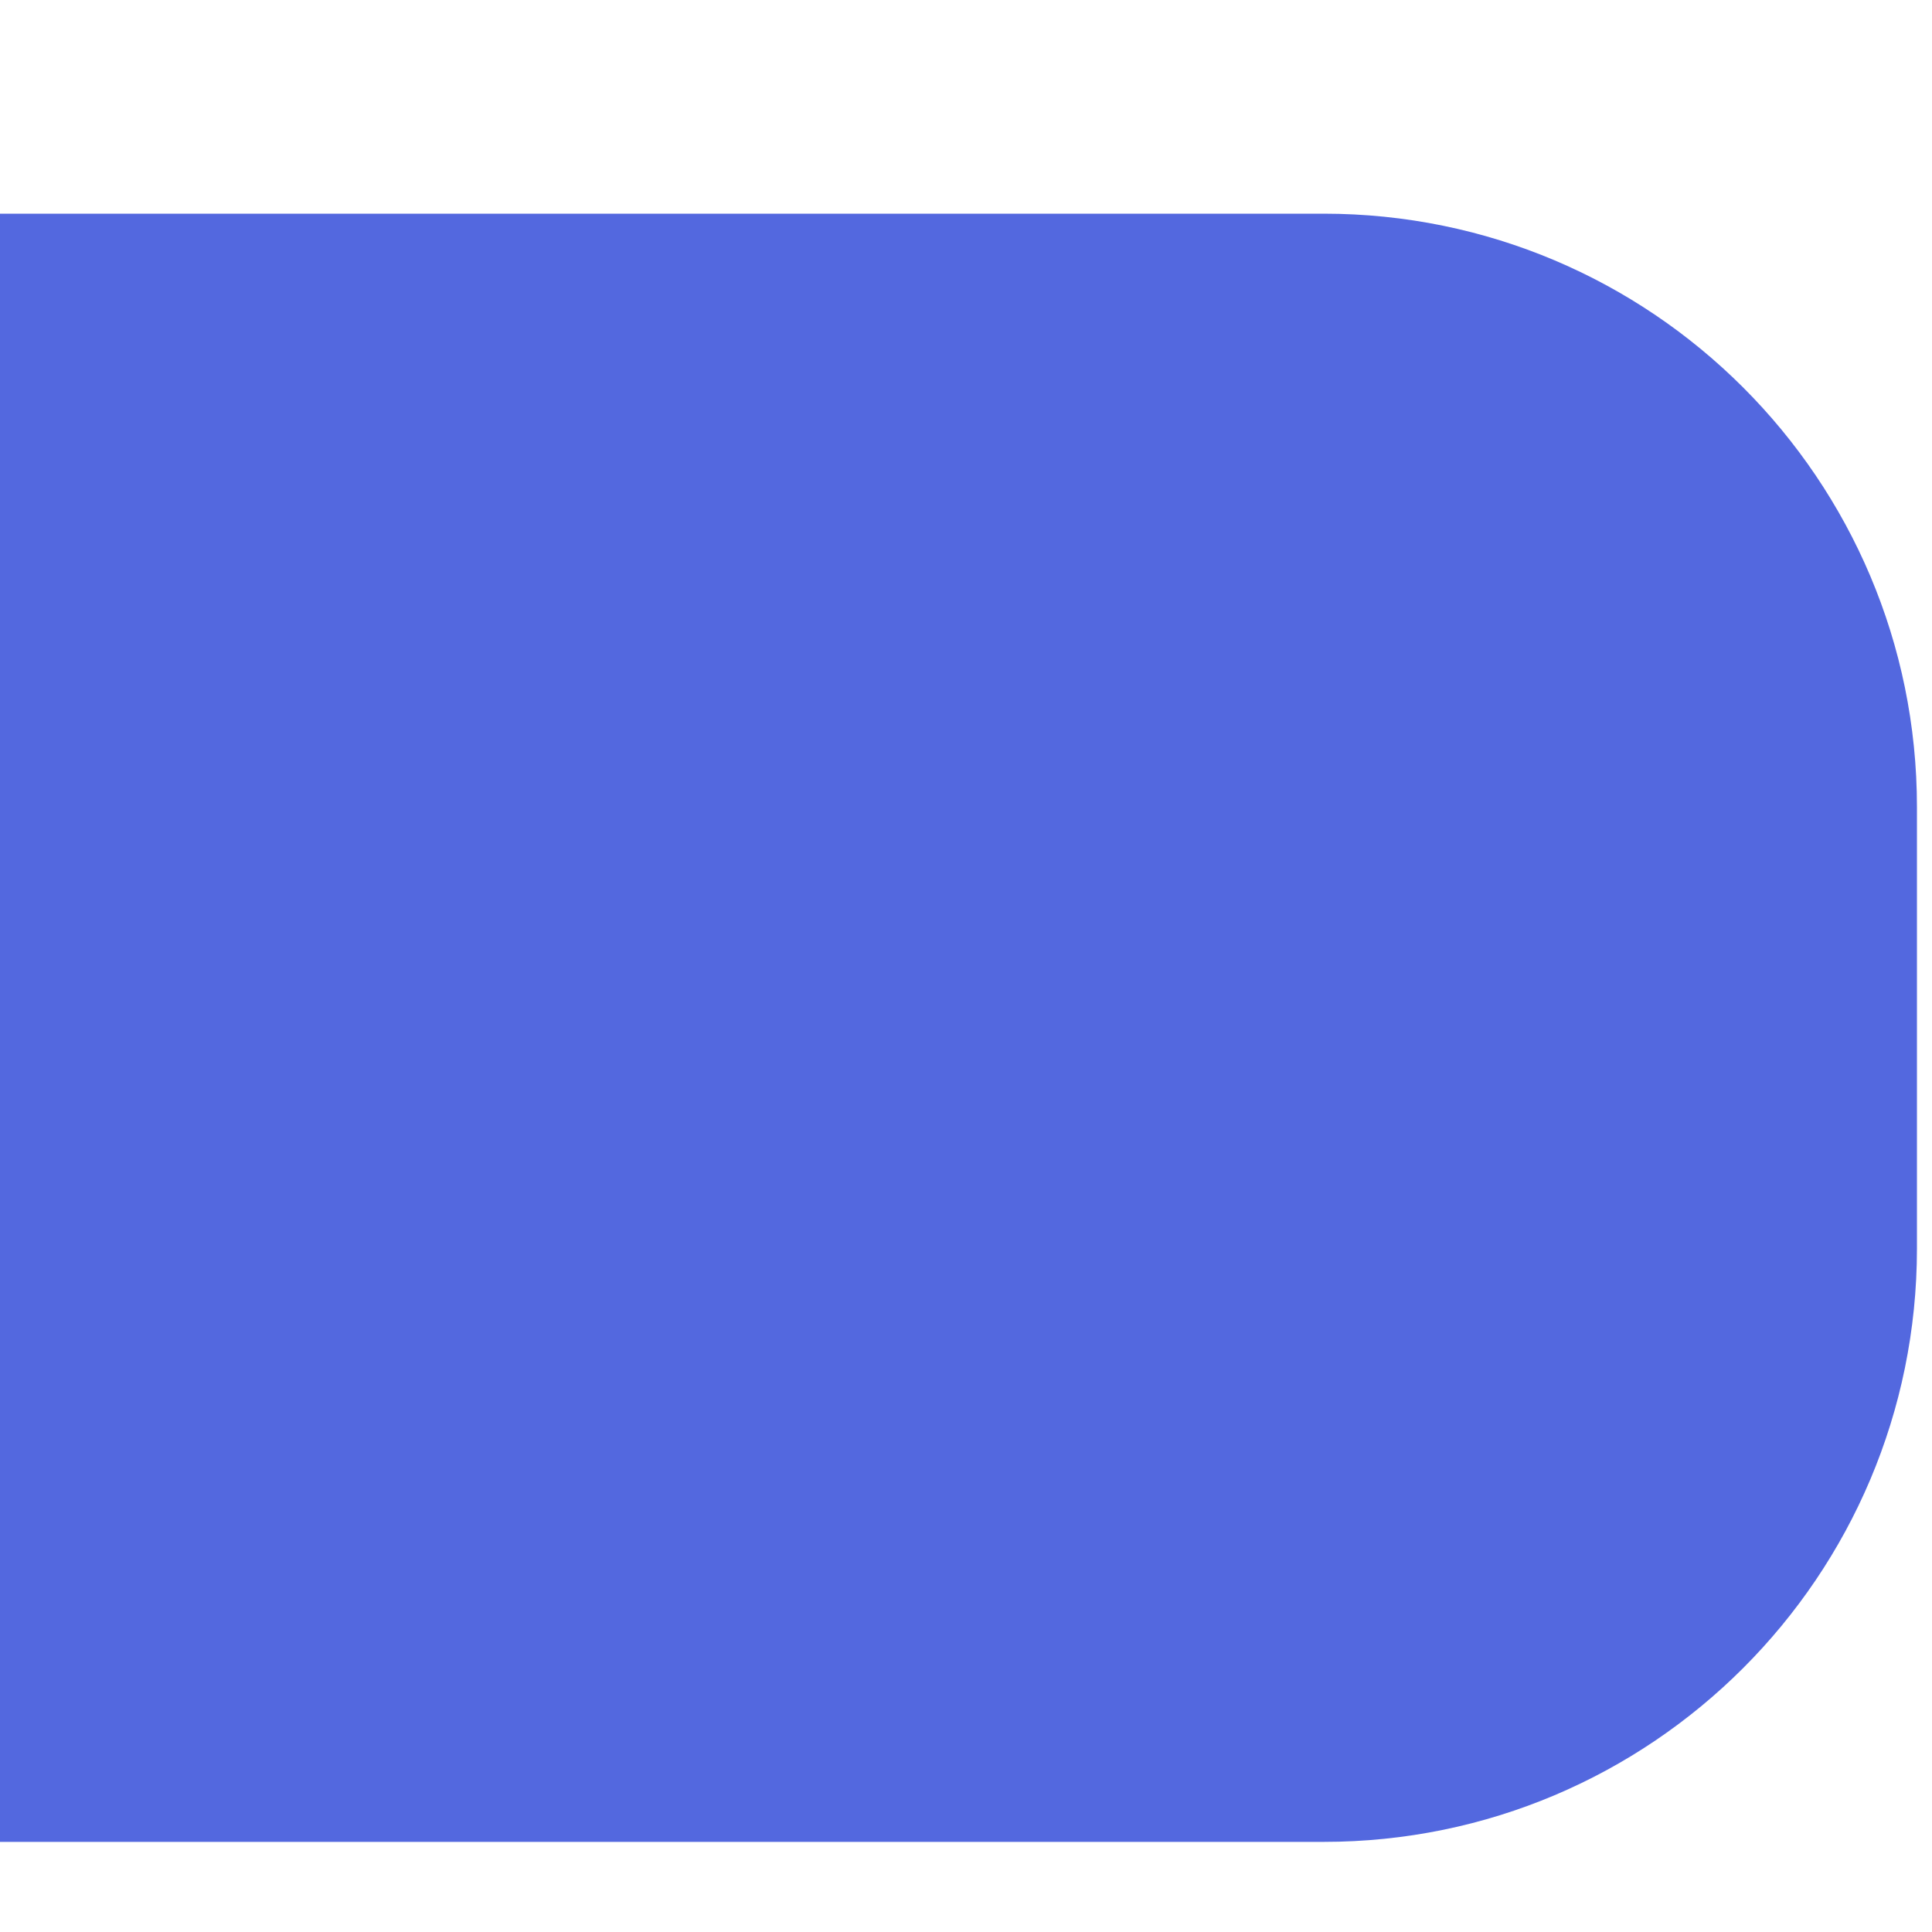
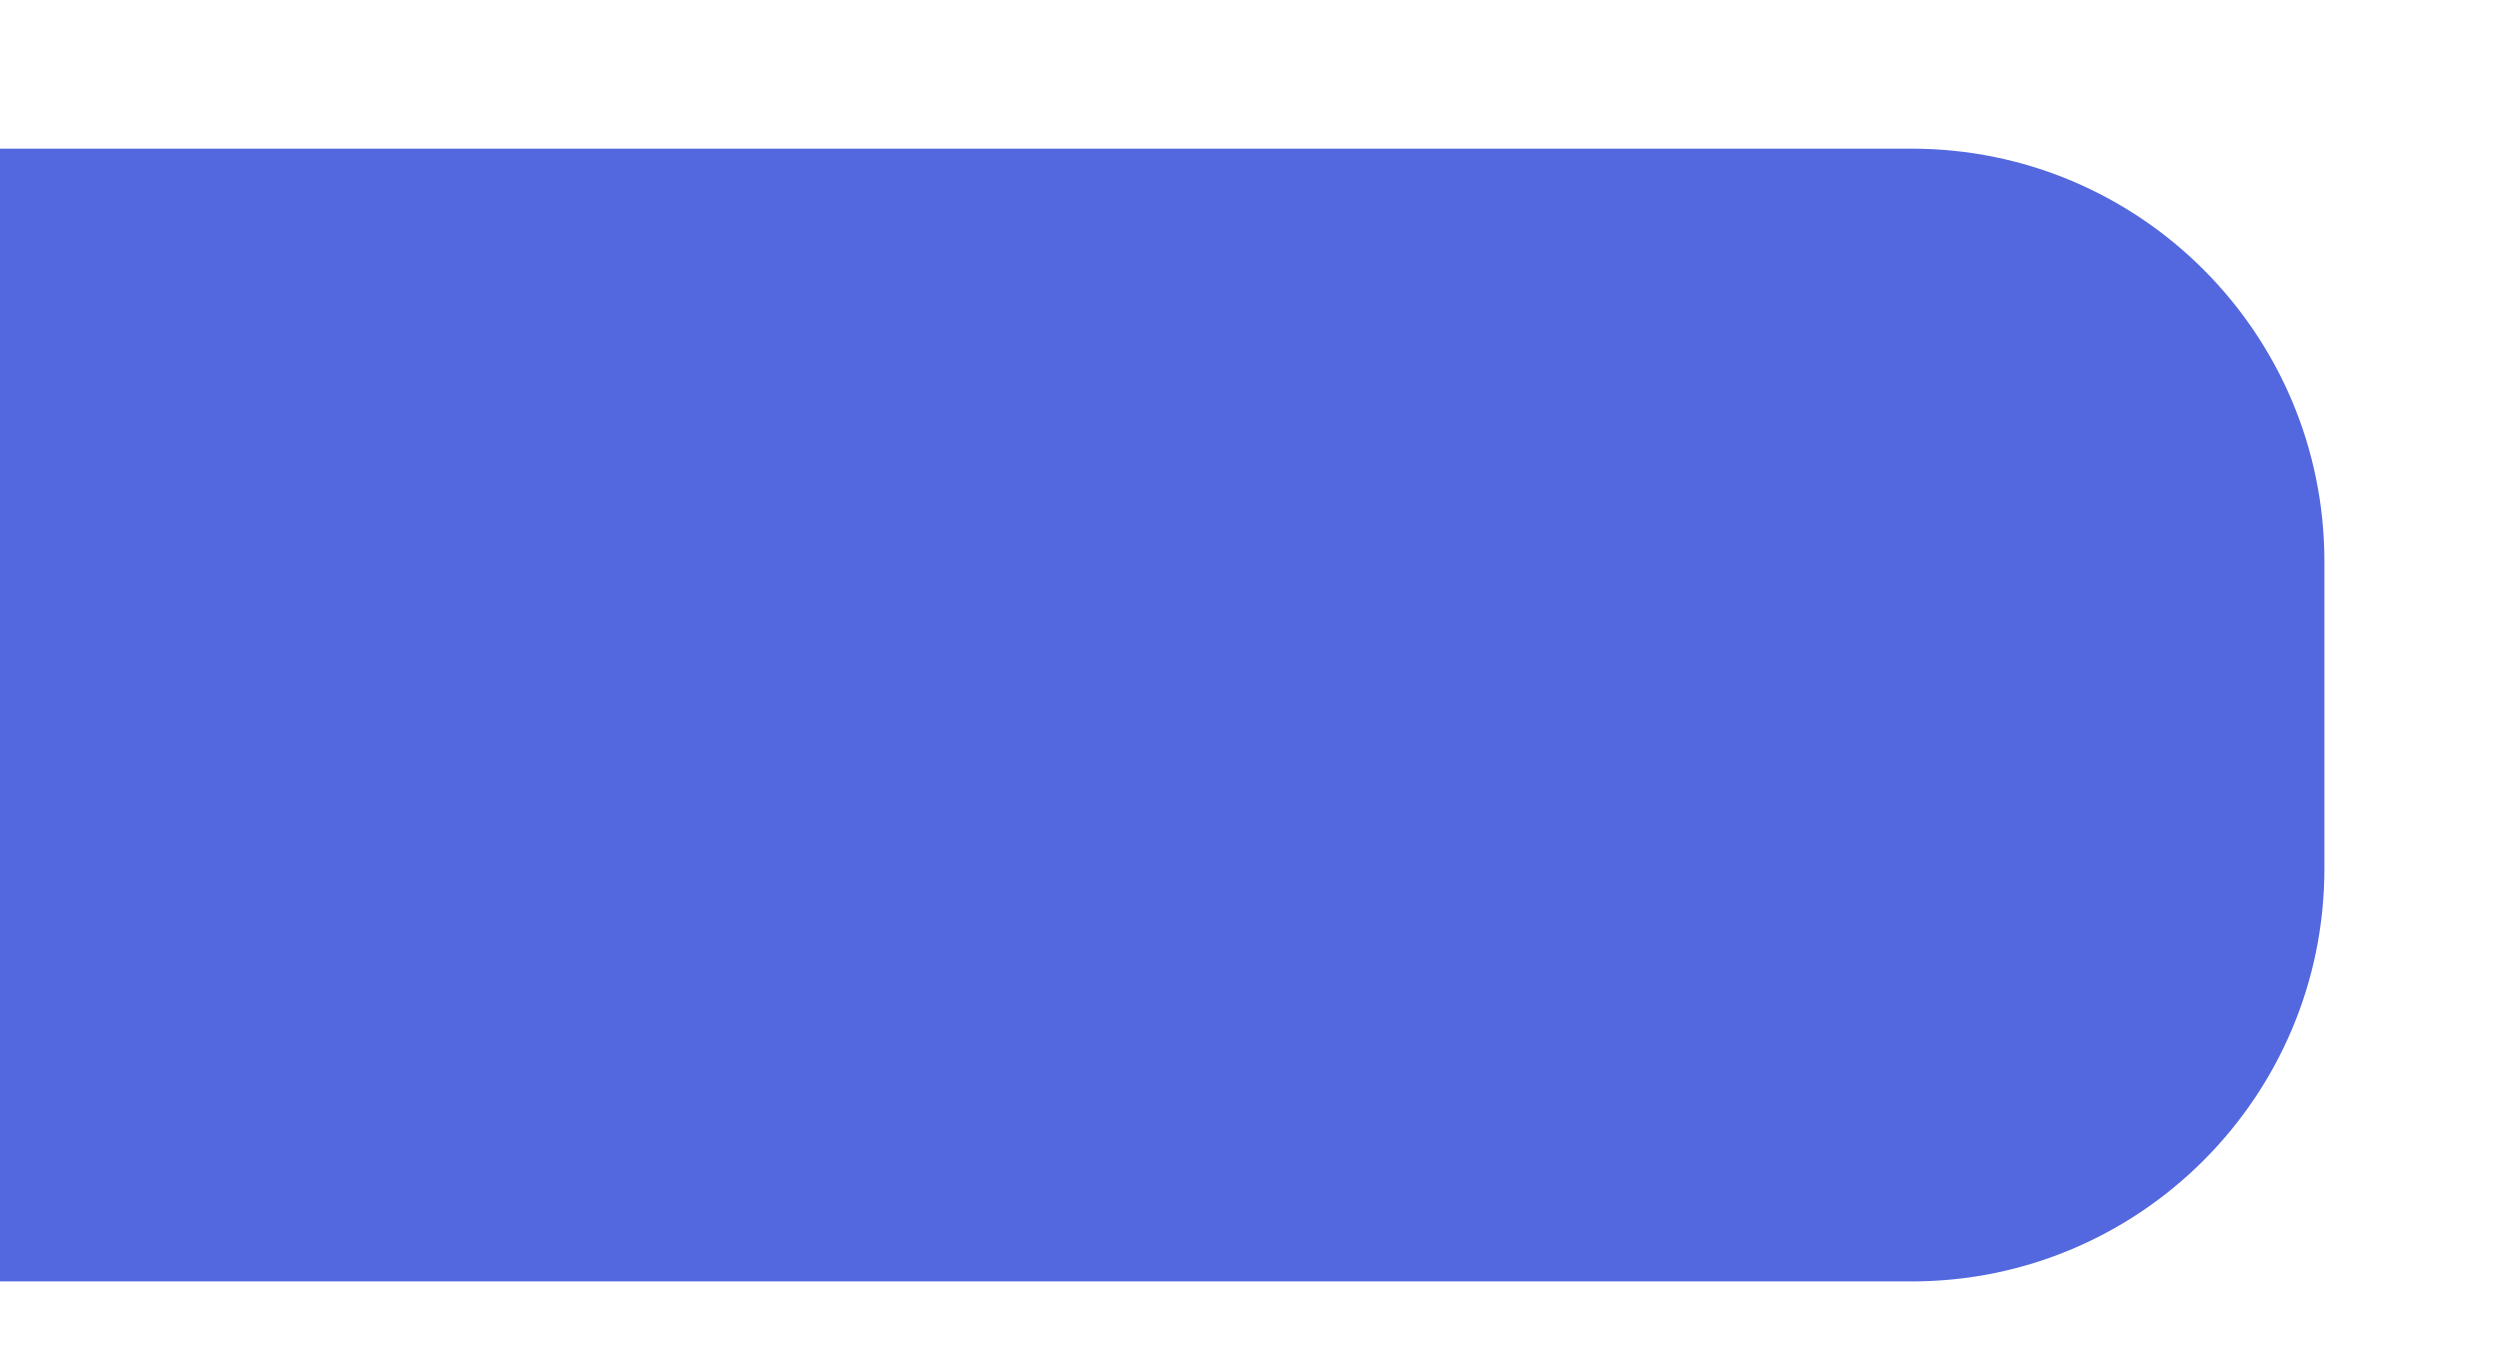
- <svg xmlns="http://www.w3.org/2000/svg" width="814" height="814">
-   <rect width="686" height="1870" x="1100" y="-380" fill="hsl(231, 69%, 60%)" fill-rule="evenodd" rx="250" transform="rotate(90 718.814 -291.157)" />
+ <svg xmlns="http://www.w3.org/2000/svg" width="1514" height="814">
+   <rect width="686" height="2000" x="1100" y="-980" fill="hsl(231, 69%, 60%)" fill-rule="evenodd" rx="250" transform="rotate(90 718.814 -291.157)" />
</svg>
